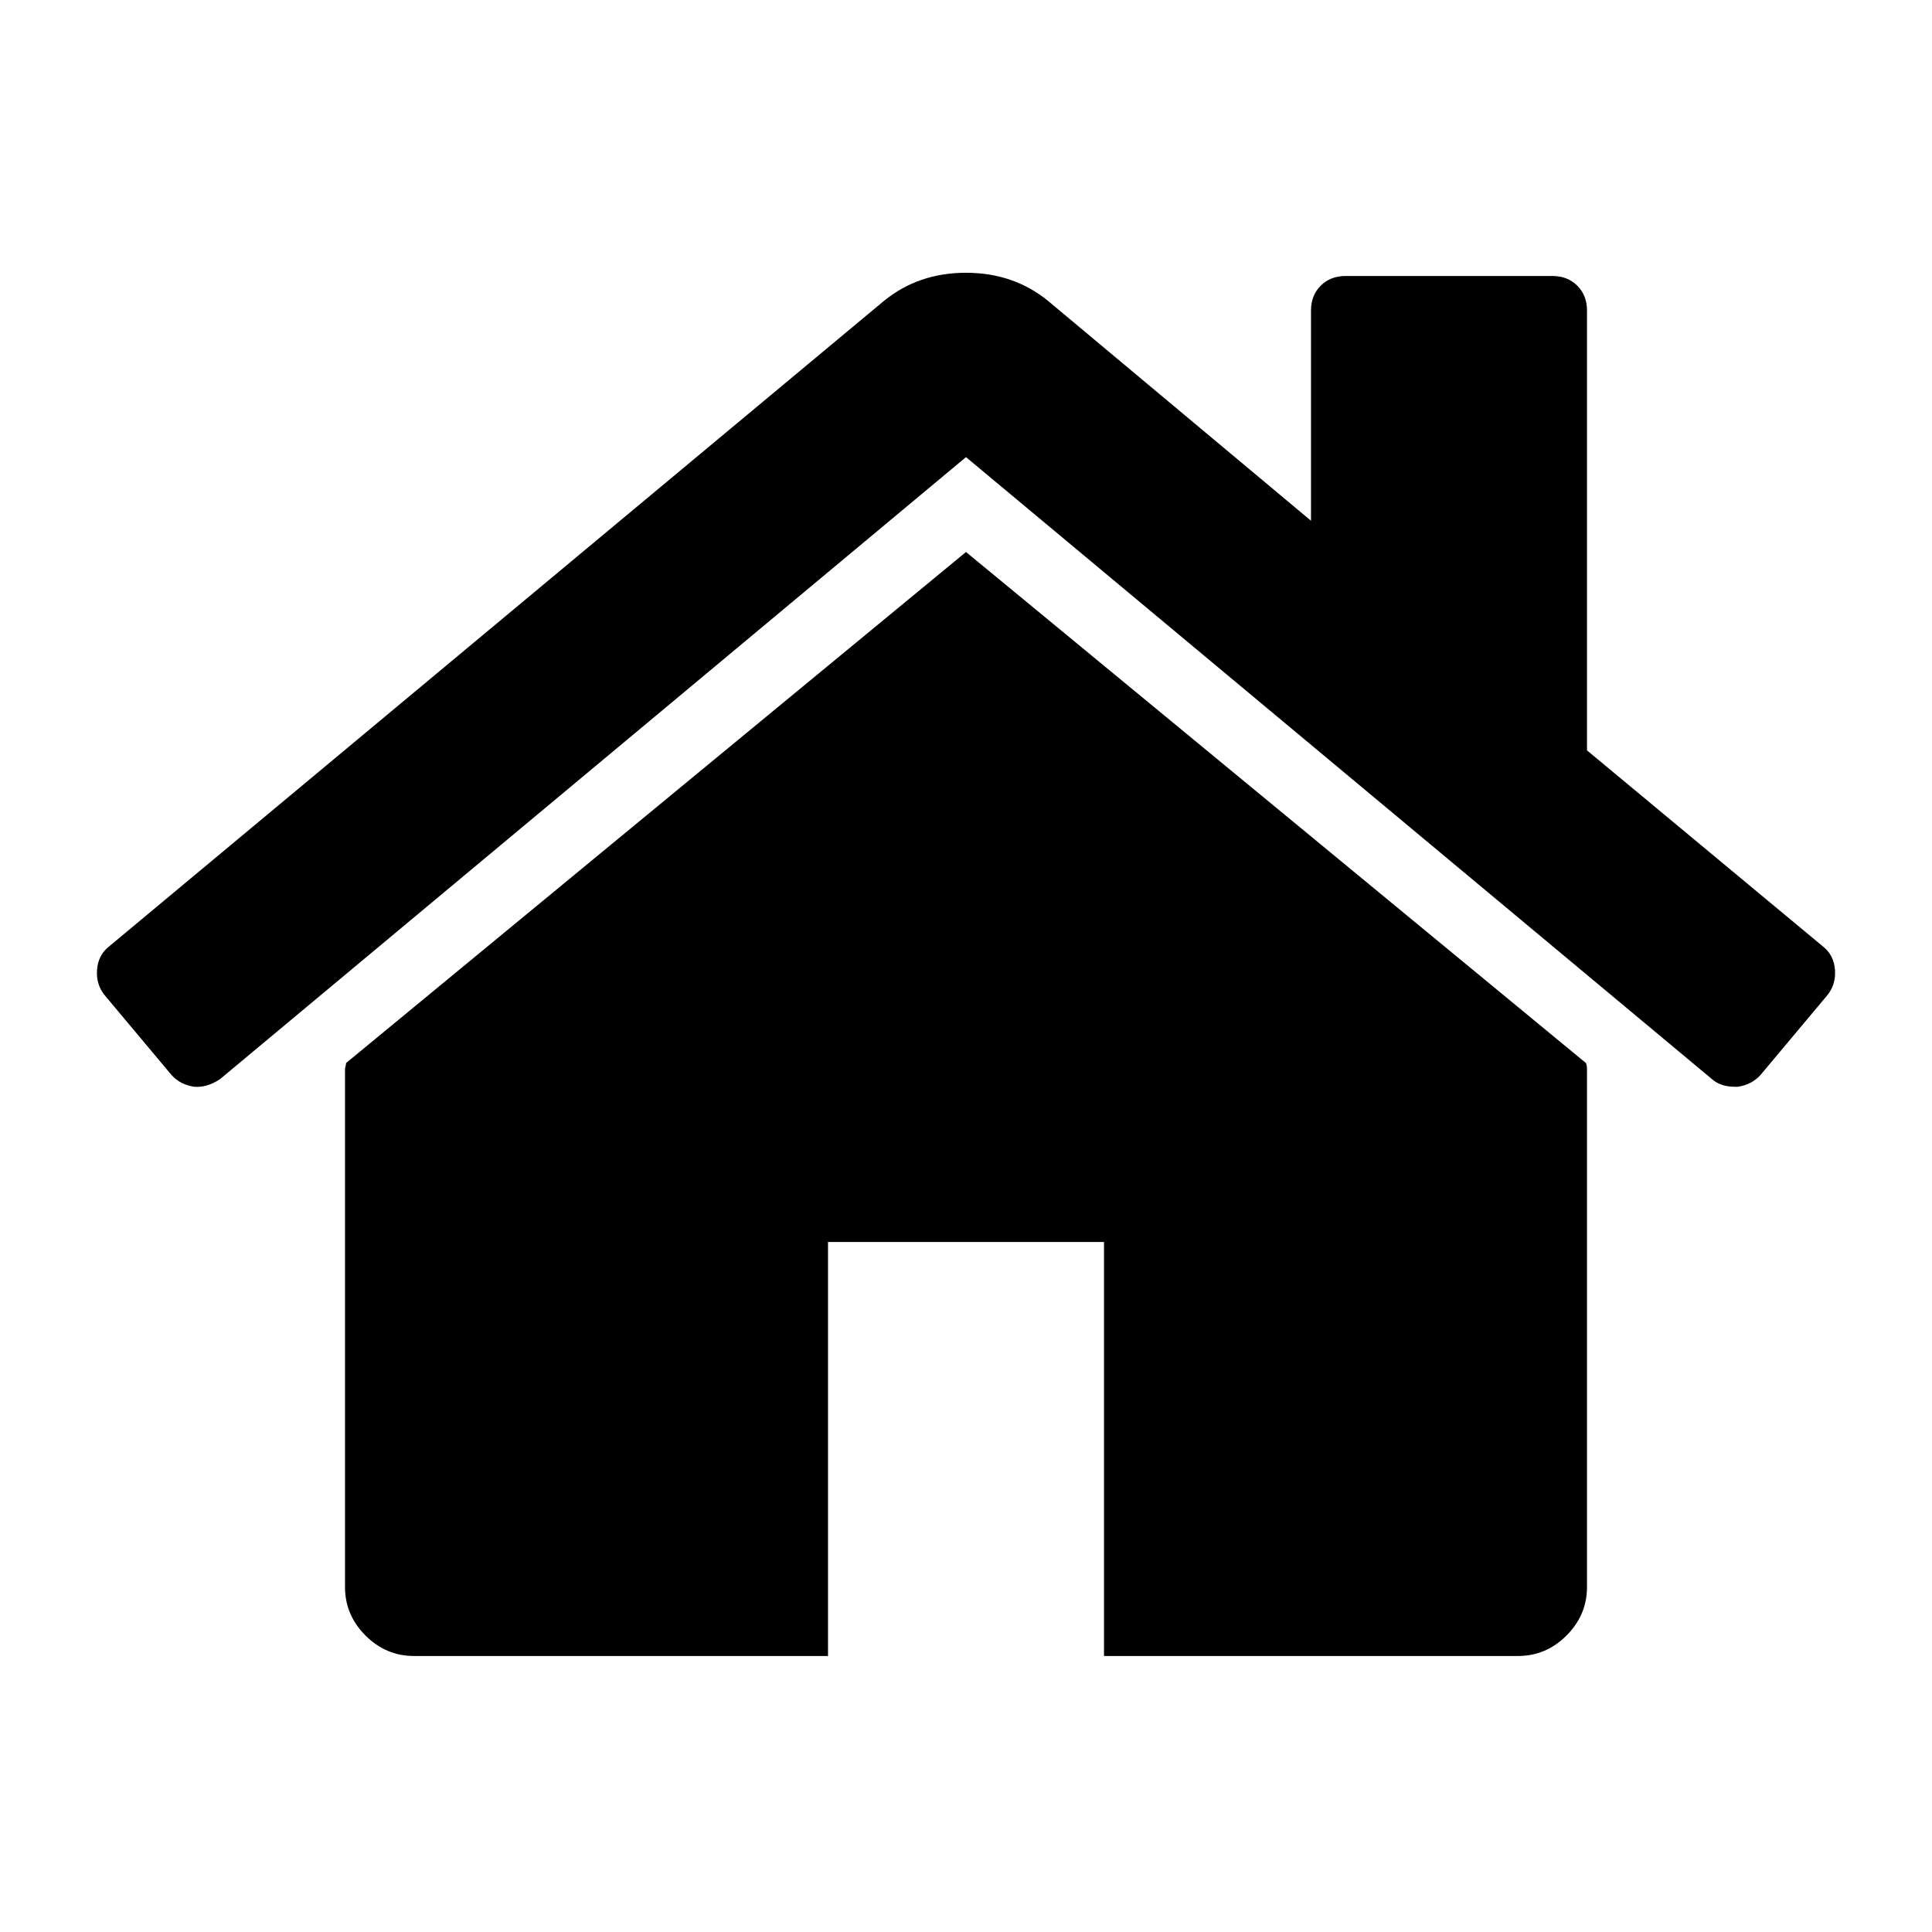
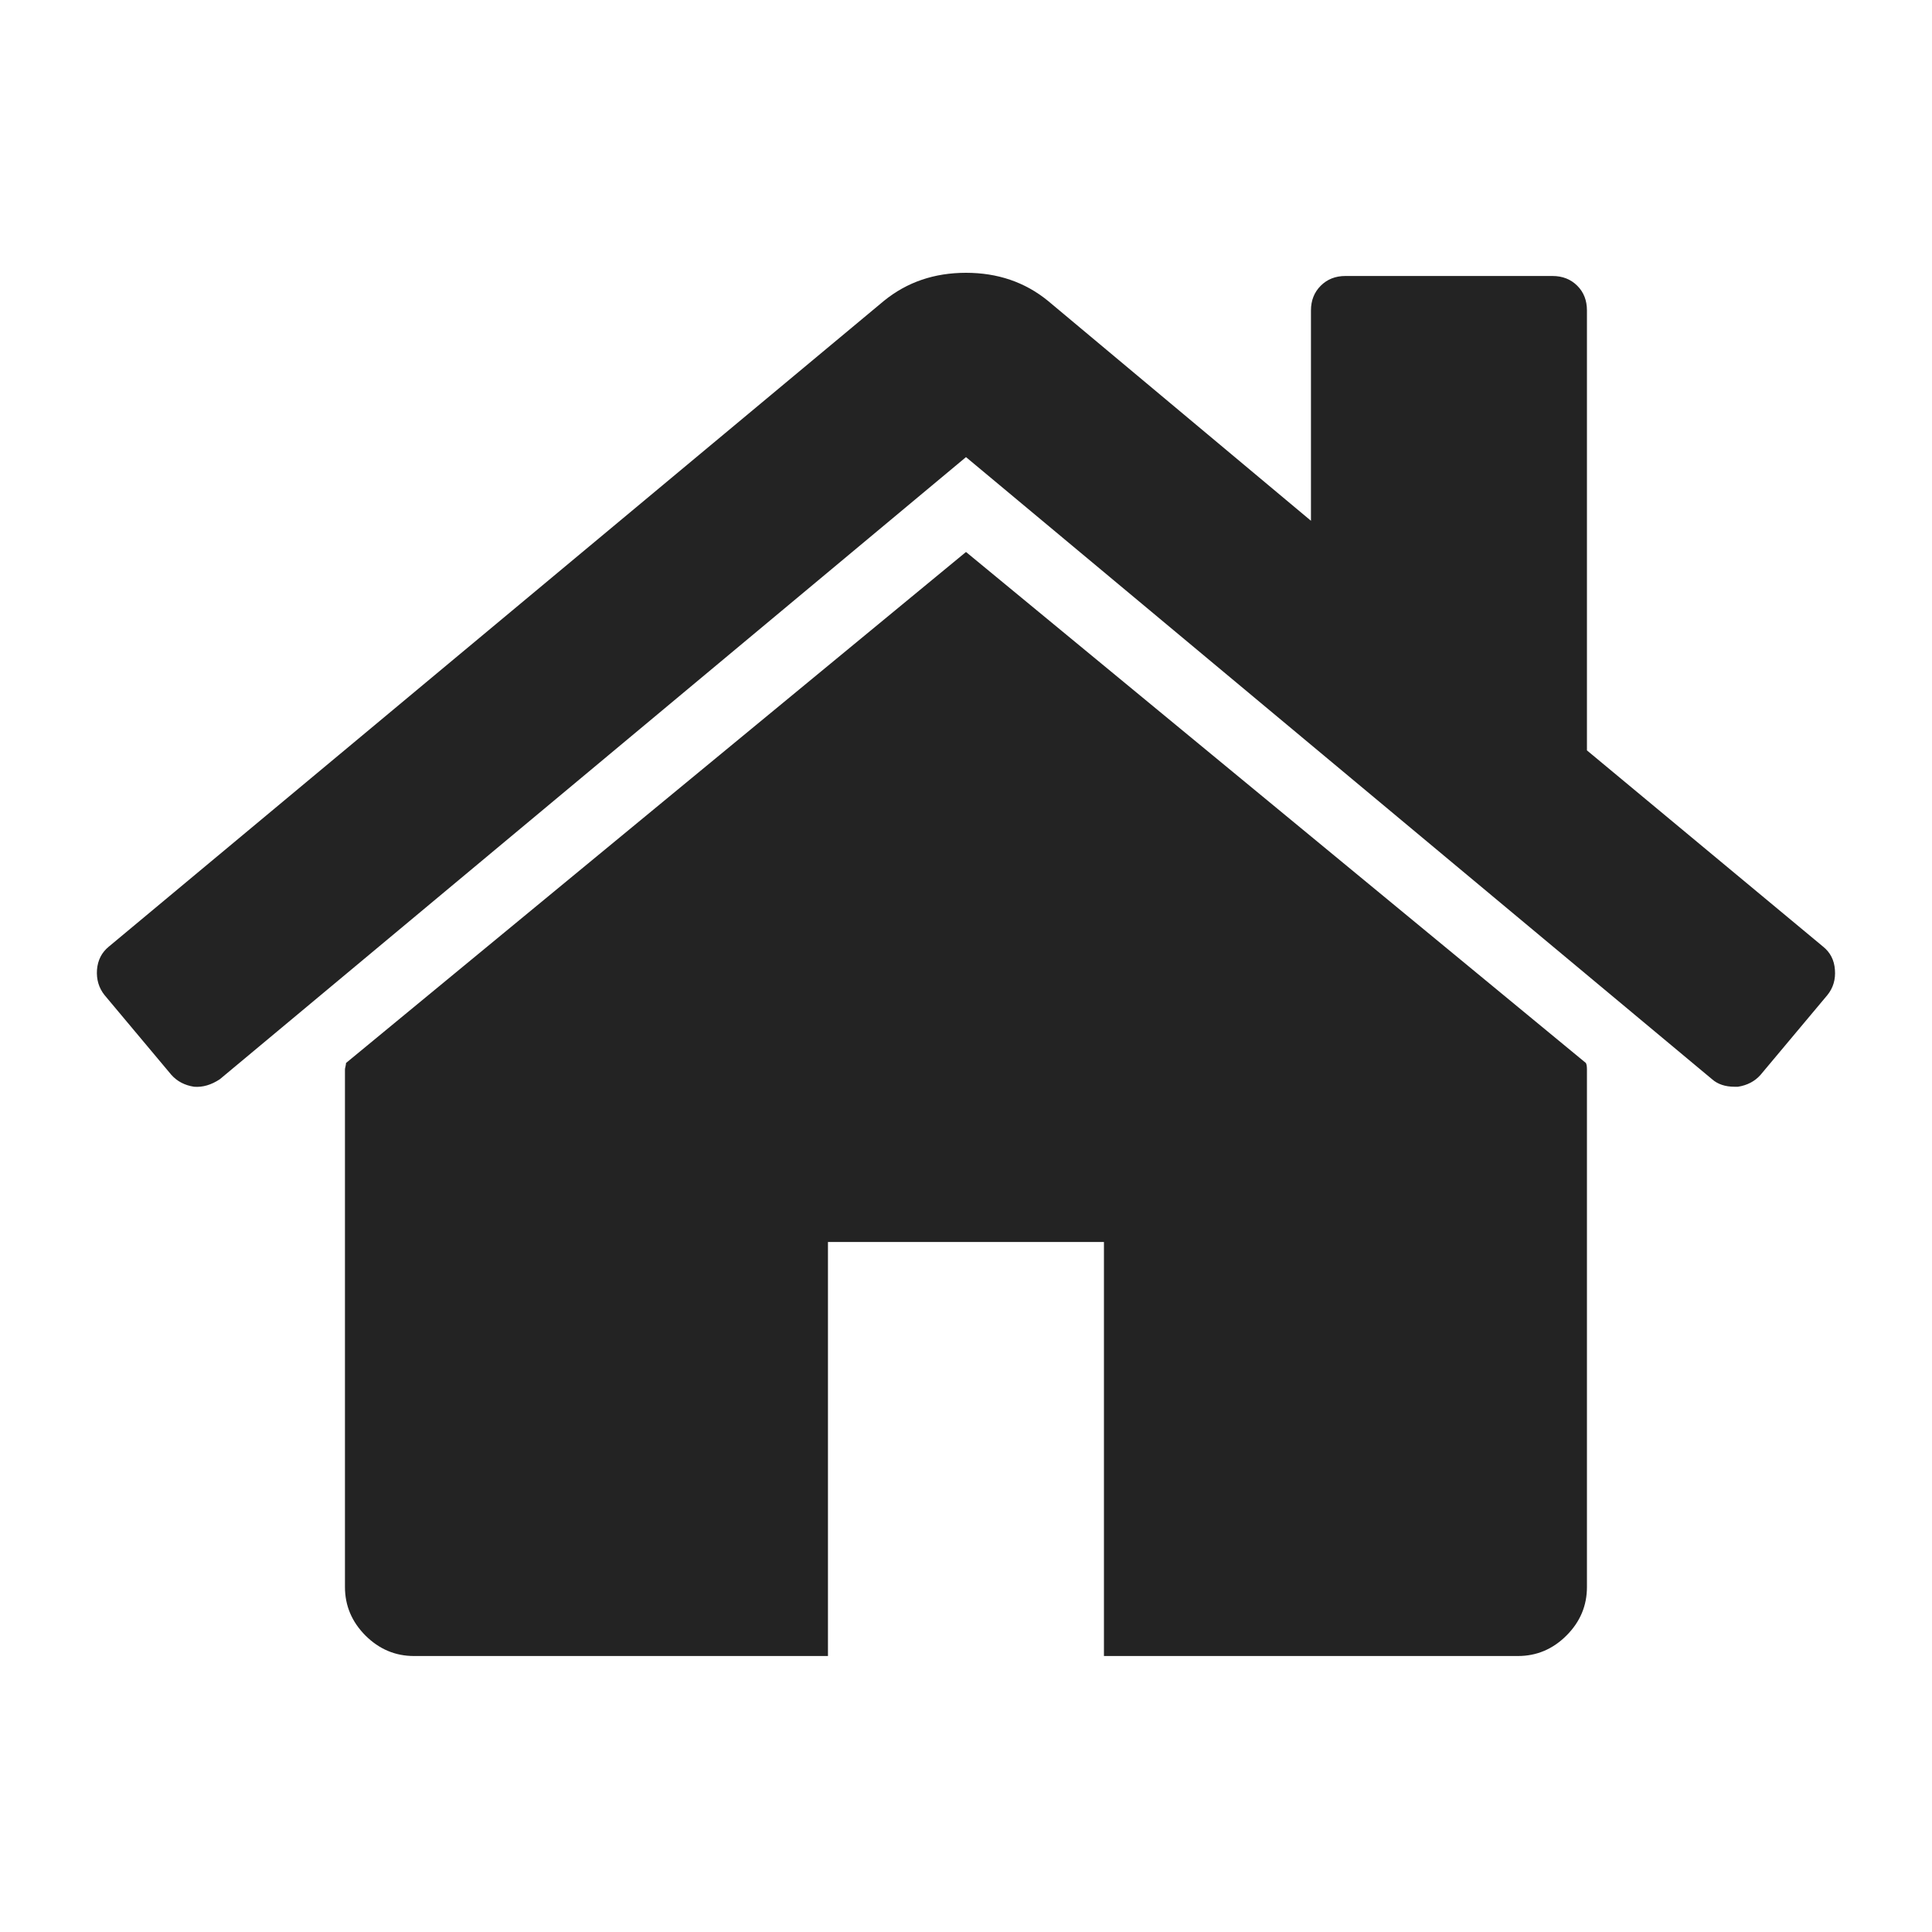
- <svg xmlns="http://www.w3.org/2000/svg" width="1792" height="1792" viewBox="0 0 1792 1792" fill="none">
-   <path d="M1472 992V1472C1472 1489.33 1465.67 1504.33 1453 1517C1440.33 1529.67 1425.33 1536 1408 1536H1024V1152H768V1536H384C366.667 1536 351.667 1529.67 339 1517C326.333 1504.33 320 1489.33 320 1472V992C320 991.333 320.167 990.333 320.5 989C320.833 987.667 321 986.667 321 986L896 512L1471 986C1471.67 987.333 1472 989.333 1472 992ZM1695 923L1633 997C1627.67 1003 1620.67 1006.67 1612 1008H1609C1600.33 1008 1593.33 1005.67 1588 1001L896 424L204 1001C196 1006.33 188 1008.67 180 1008C171.333 1006.67 164.333 1003 159 997L97 923C91.667 916.333 89.333 908.5 90 899.5C90.667 890.5 94.333 883.333 101 878L820 279C841.333 261.667 866.667 253 896 253C925.333 253 950.667 261.667 972 279L1216 483V288C1216 278.667 1219 271 1225 265C1231 259 1238.67 256 1248 256H1440C1449.33 256 1457 259 1463 265C1469 271 1472 278.667 1472 288V696L1691 878C1697.67 883.333 1701.33 890.5 1702 899.5C1702.67 908.5 1700.33 916.333 1695 923Z" fill="black" />
+ <svg xmlns="http://www.w3.org/2000/svg" width="20" height="20" viewBox="0 0 20 20" fill="none">
+   <path d="M16.428 11.071V16.428C16.428 16.622 16.358 16.789 16.216 16.931C16.075 17.072 15.907 17.143 15.714 17.143H11.428V12.857H8.571V17.143H4.285C4.092 17.143 3.925 17.072 3.783 16.931C3.642 16.789 3.571 16.622 3.571 16.428V11.071C3.571 11.064 3.573 11.053 3.577 11.038C3.58 11.023 3.582 11.012 3.582 11.004L10 5.714L16.417 11.004C16.425 11.019 16.428 11.042 16.428 11.071ZM18.917 10.301L18.225 11.127C18.166 11.194 18.087 11.235 17.991 11.25H17.957C17.86 11.25 17.782 11.224 17.723 11.172L10 4.732L2.276 11.172C2.187 11.231 2.098 11.257 2.009 11.25C1.912 11.235 1.834 11.194 1.774 11.127L1.082 10.301C1.023 10.227 0.997 10.139 1.004 10.039C1.012 9.939 1.053 9.859 1.127 9.799L9.151 3.114C9.39 2.92 9.672 2.824 10 2.824C10.327 2.824 10.61 2.92 10.848 3.114L13.571 5.391V3.214C13.571 3.11 13.605 3.025 13.672 2.958C13.739 2.891 13.824 2.857 13.928 2.857H16.071C16.175 2.857 16.261 2.891 16.328 2.958C16.395 3.025 16.428 3.11 16.428 3.214V7.768L18.872 9.799C18.947 9.859 18.988 9.939 18.995 10.039C19.003 10.139 18.977 10.227 18.917 10.301Z" fill="#232323" />
</svg>
